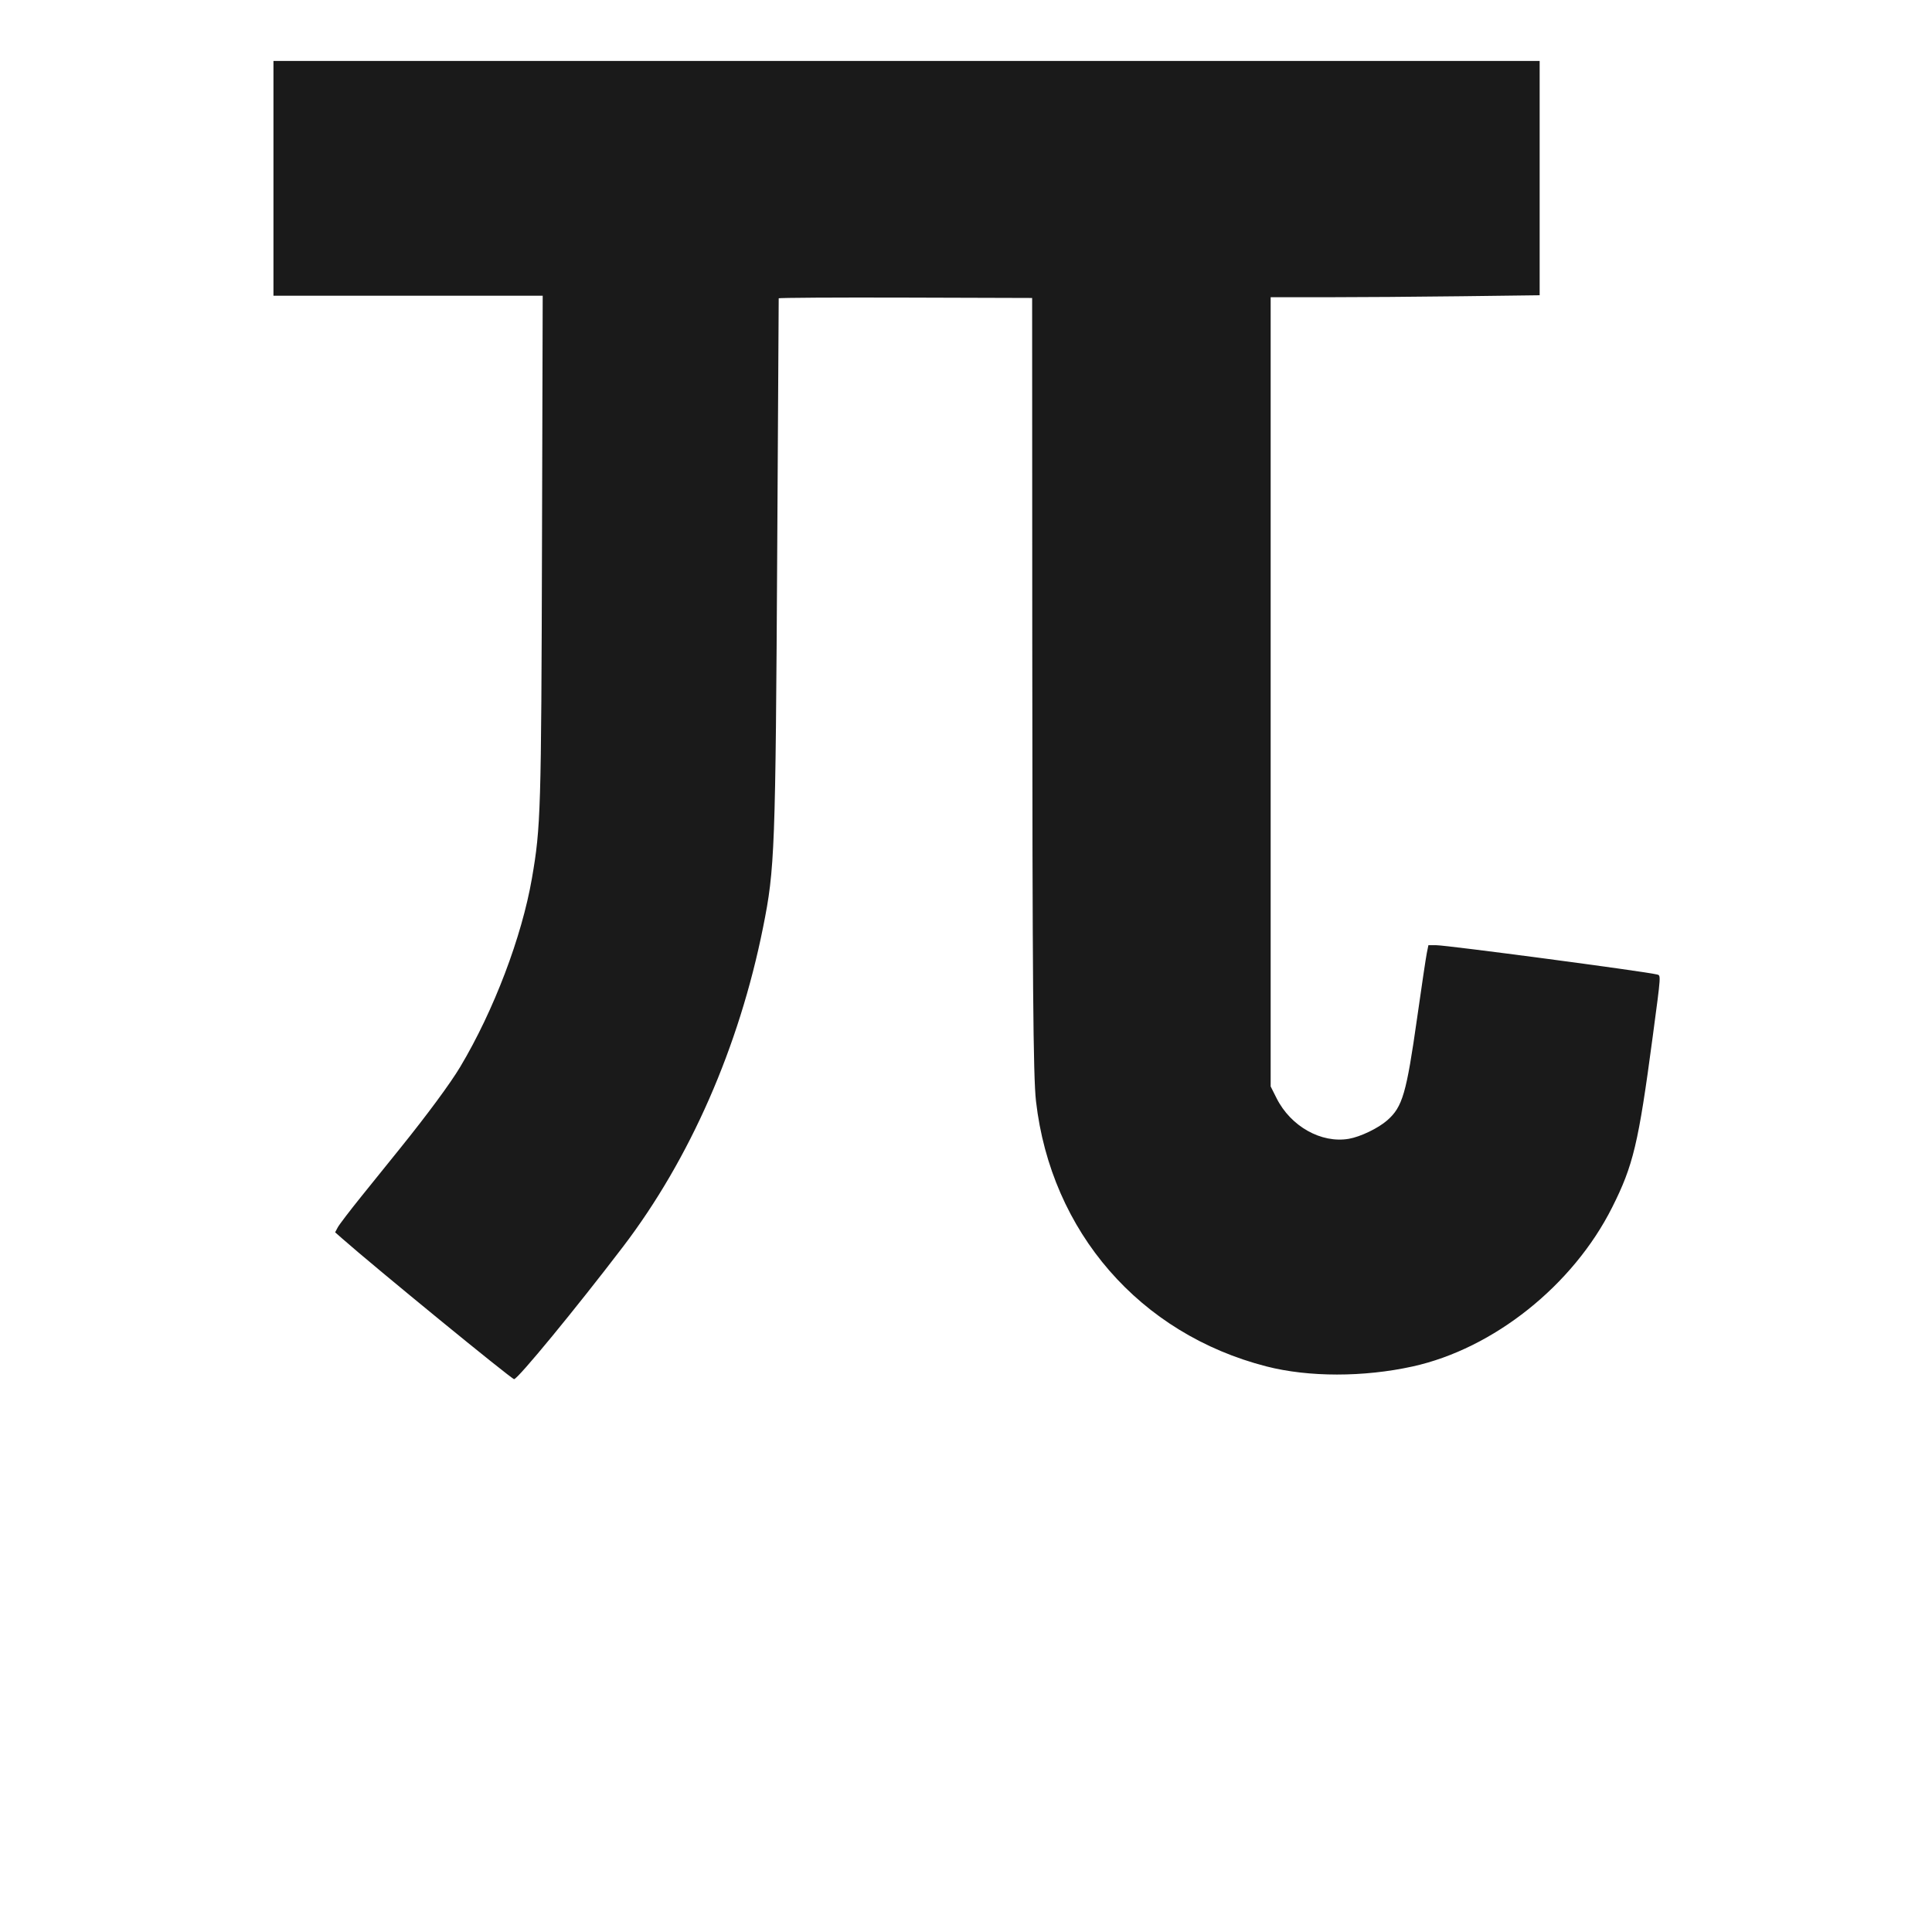
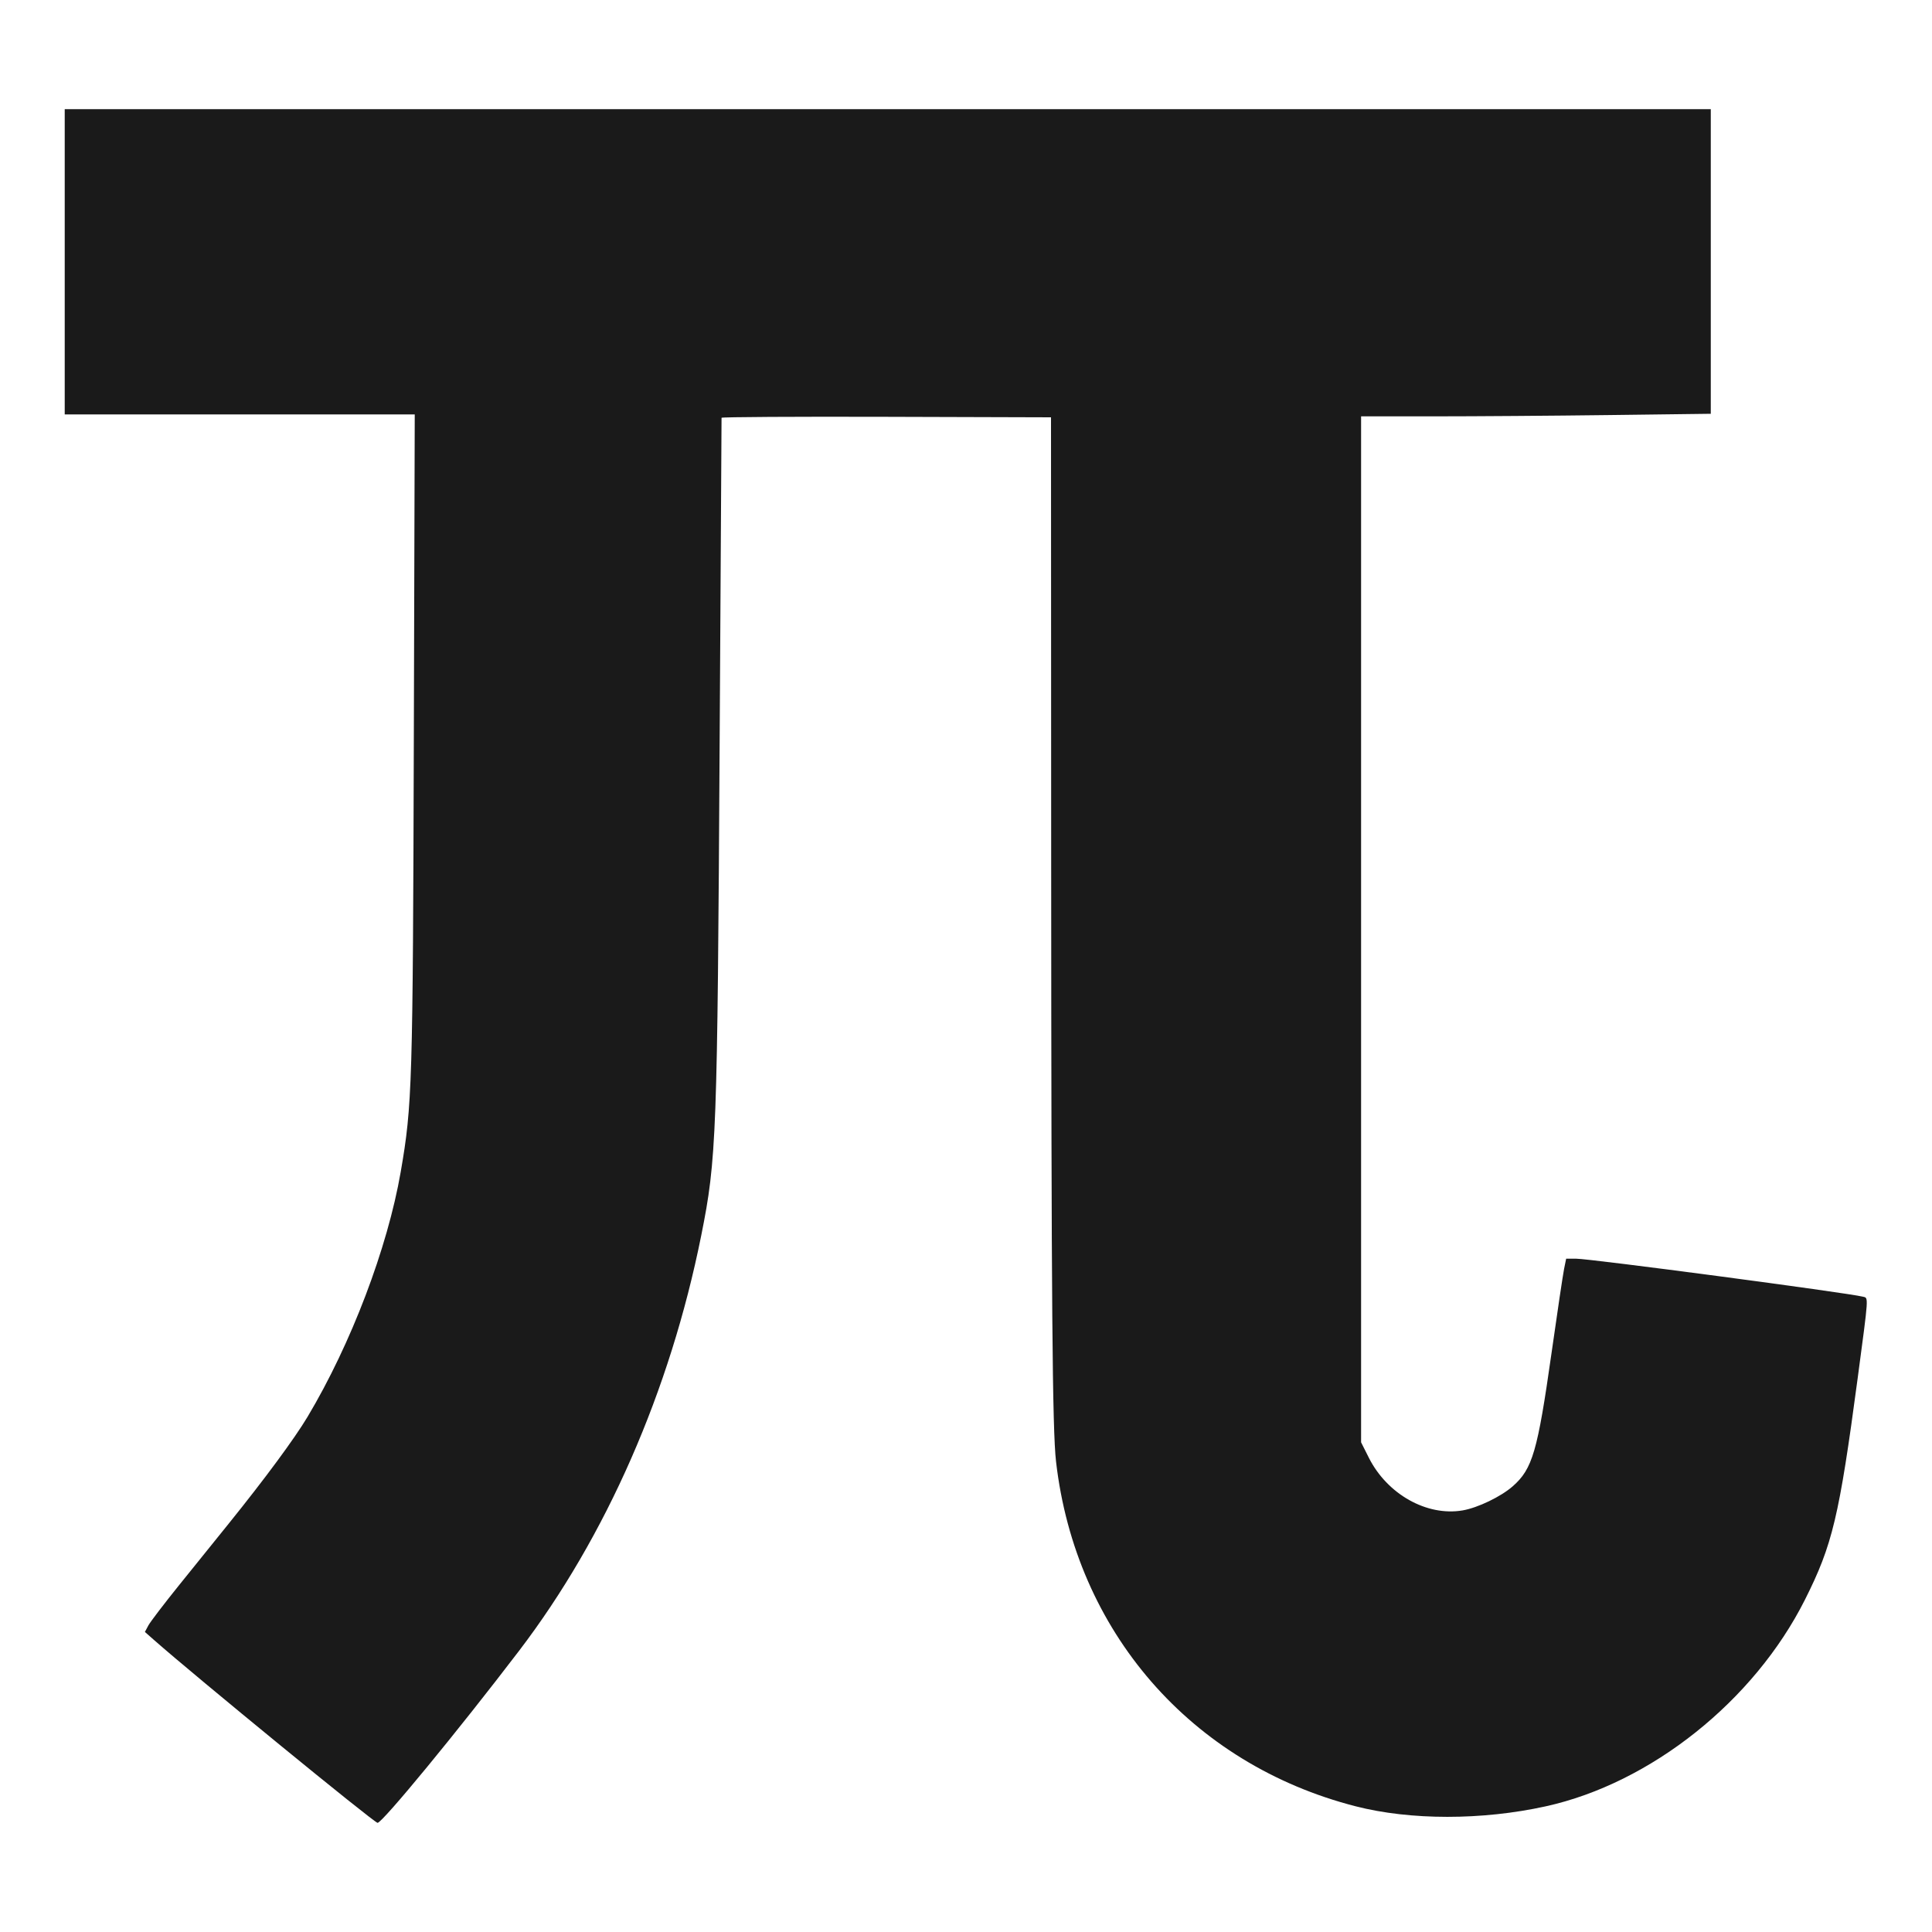
- <svg xmlns="http://www.w3.org/2000/svg" viewBox="-184 -41 1300 1300">
+ <svg xmlns="http://www.w3.org/2000/svg" viewBox="-33.5 -56.5 1000 1000">
  <style>
    path { fill: #1a1a1a; }
    @media (prefers-color-scheme: dark) {
      path { fill: #fffefb; }
    }
  </style>
  <path d="M 0 79 L 0 158 90.585 158 L 181.171 158 180.702 323.750 C 180.189 505.585, 179.893 515.439, 173.921 550 C 167.099 589.473, 148.234 639.092, 125.705 676.819 C 119.026 688.003, 103.645 708.849, 85.085 731.871 C 78.713 739.775, 67.103 754.175, 59.284 763.871 C 51.465 773.567, 44.265 783.006, 43.284 784.846 L 41.500 788.192 46 792.162 C 67.779 811.375, 160.219 887, 161.926 887 C 164.406 887, 203.422 839.570, 235.136 798 C 280.230 738.893, 313.314 663.477, 329.454 583 C 337.392 543.422, 337.821 531.897, 338.991 327 C 339.513 235.425, 339.954 160.160, 339.971 159.744 C 339.987 159.329, 378.362 159.104, 425.250 159.244 L 510.500 159.500 510.587 390.500 C 510.673 618.837, 511.198 683.440, 513.103 700 C 523.207 787.861, 582.955 856.593, 668.225 878.447 C 696.545 885.706, 733.582 885.714, 766.500 878.469 C 820.969 866.481, 874.399 823.906, 900.740 771.500 C 914.994 743.143, 918.458 728.600, 928.003 657.046 C 933.820 613.443, 933.694 615.388, 930.750 614.663 C 922.311 612.583, 789.603 595, 782.351 595 L 777.142 595 776.074 600.250 C 775.486 603.138, 772.547 622.825, 769.543 644 C 762.332 694.830, 759.720 703.795, 749.503 712.788 C 743.401 718.160, 731.401 723.939, 723.565 725.282 C 705.044 728.454, 684.513 716.921, 675 698.001 L 671 690.044 671 424.522 L 671 159 708.835 159 C 729.645 159, 770.370 158.701, 799.335 158.336 L 852 157.673 852 78.836 L 852 0 426 0 L 0 0 0 79" fill-rule="evenodd" />
</svg>
